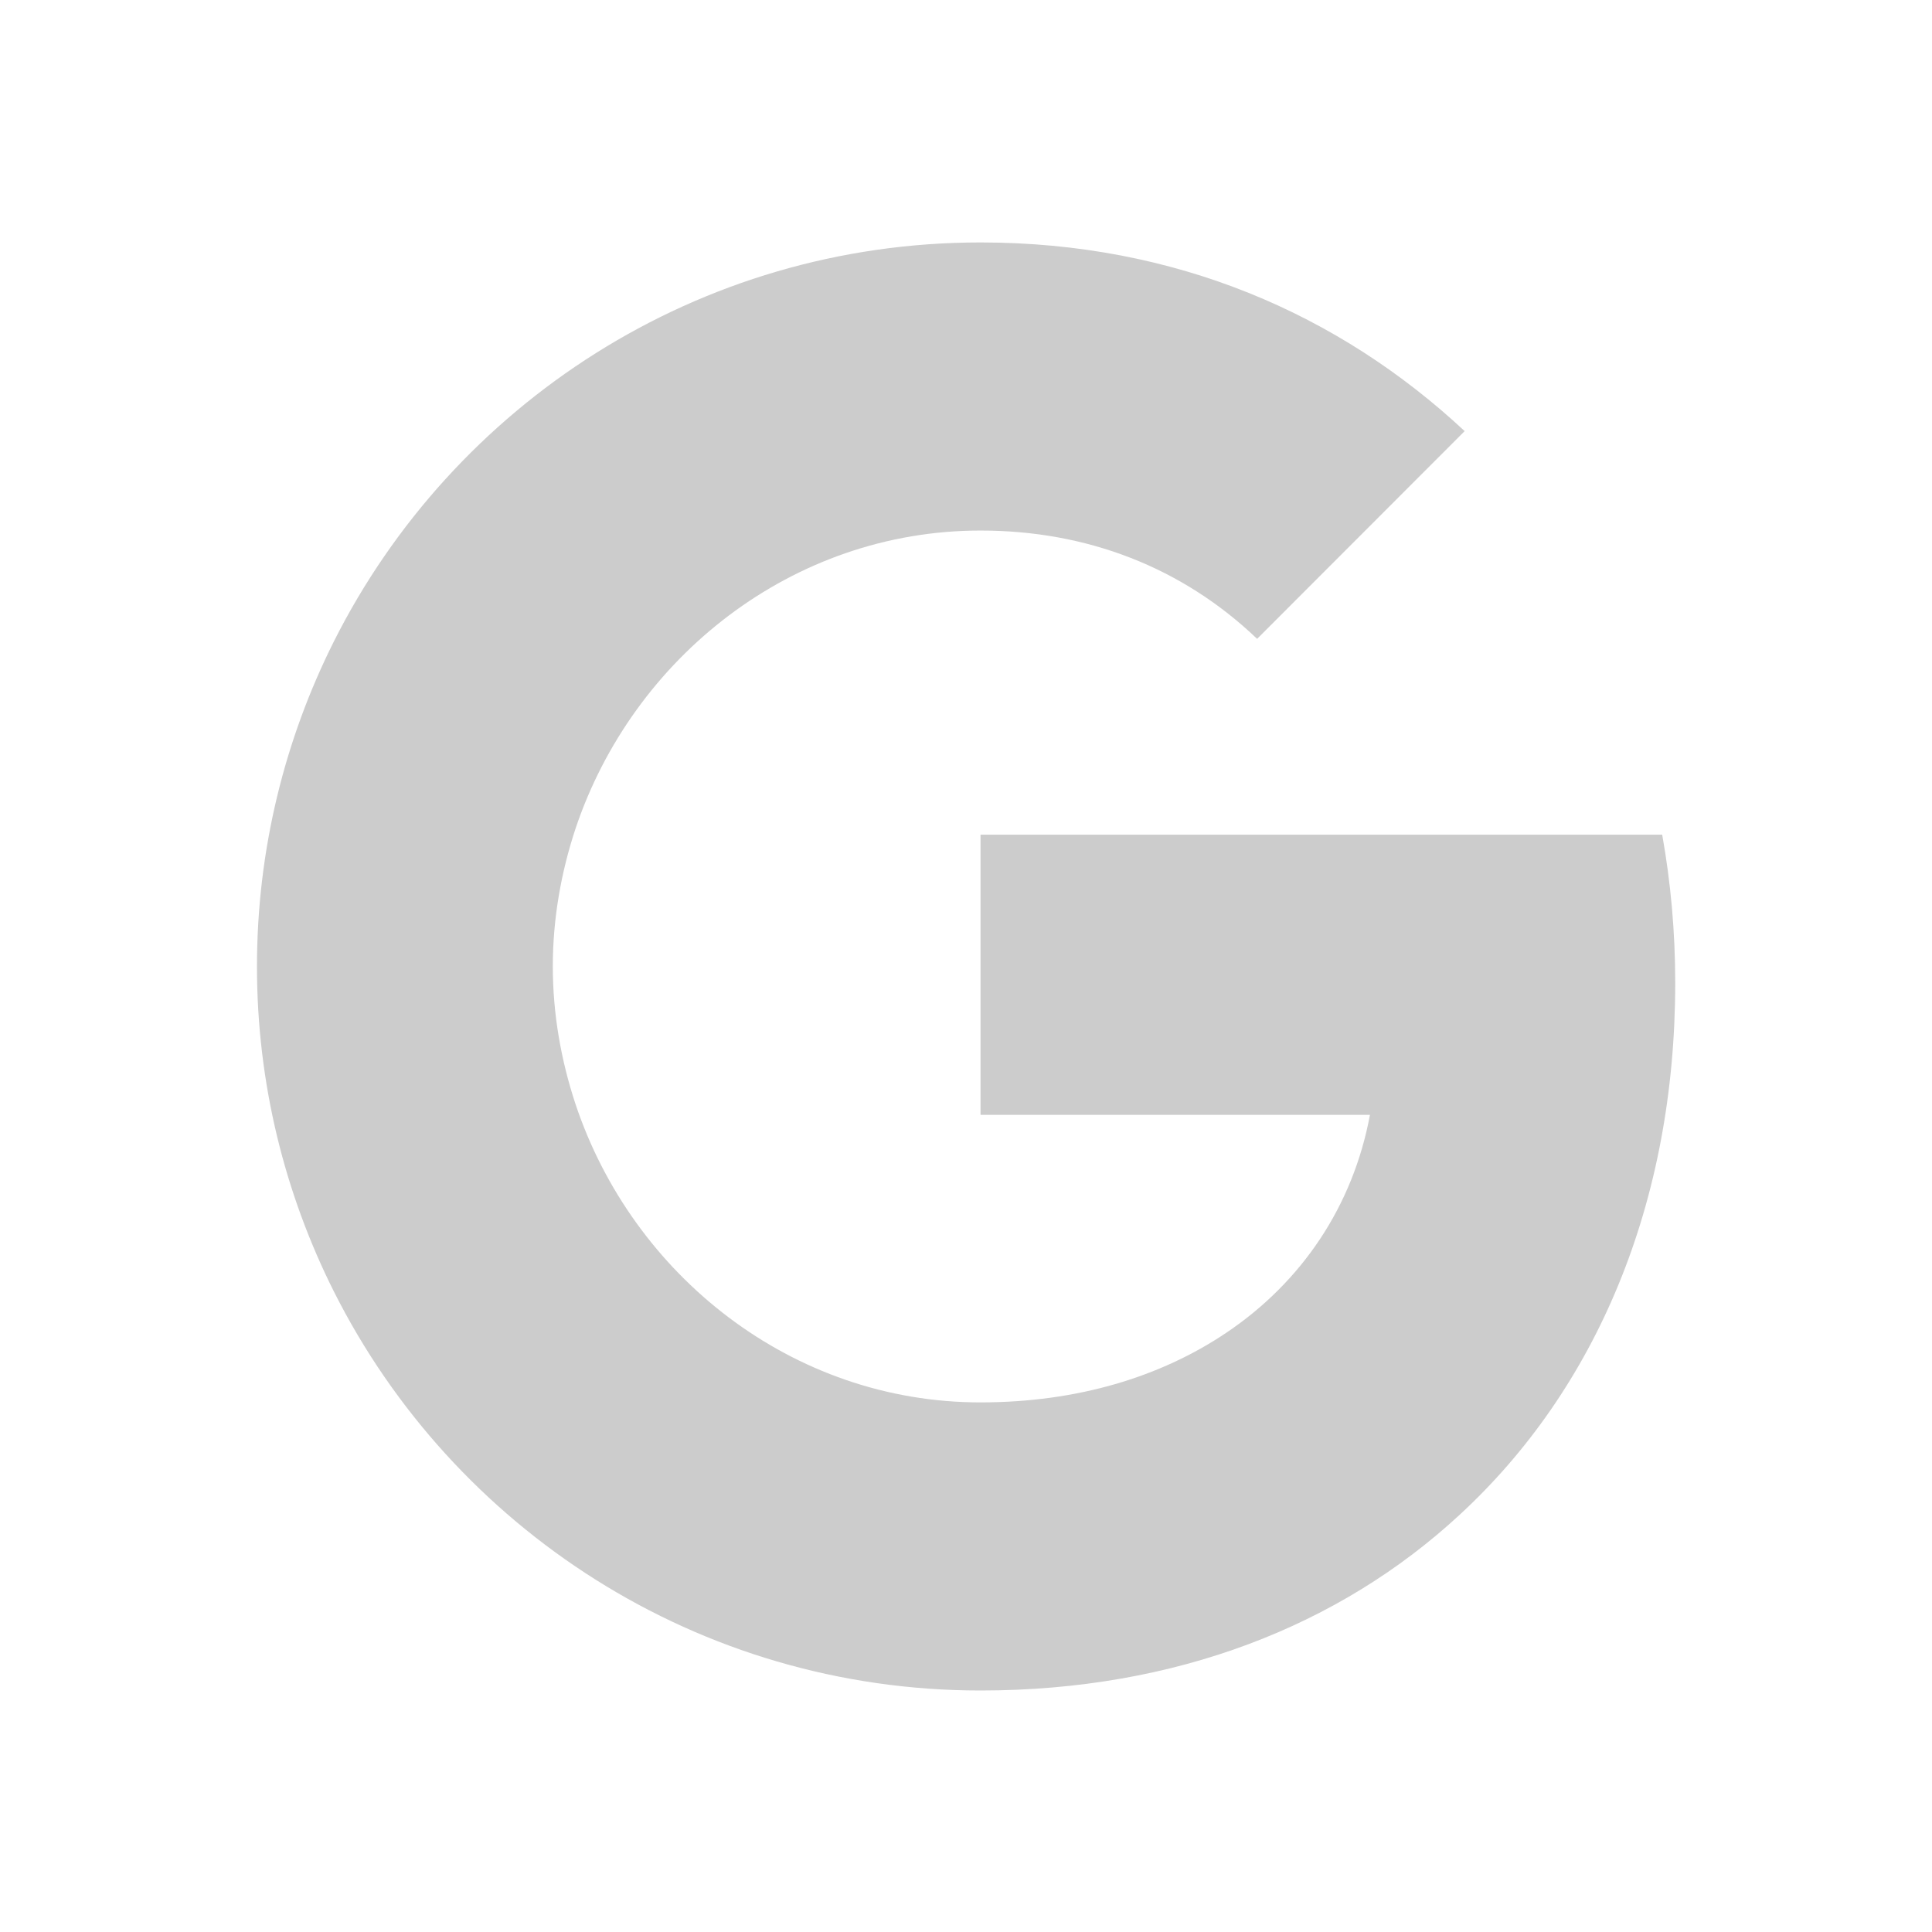
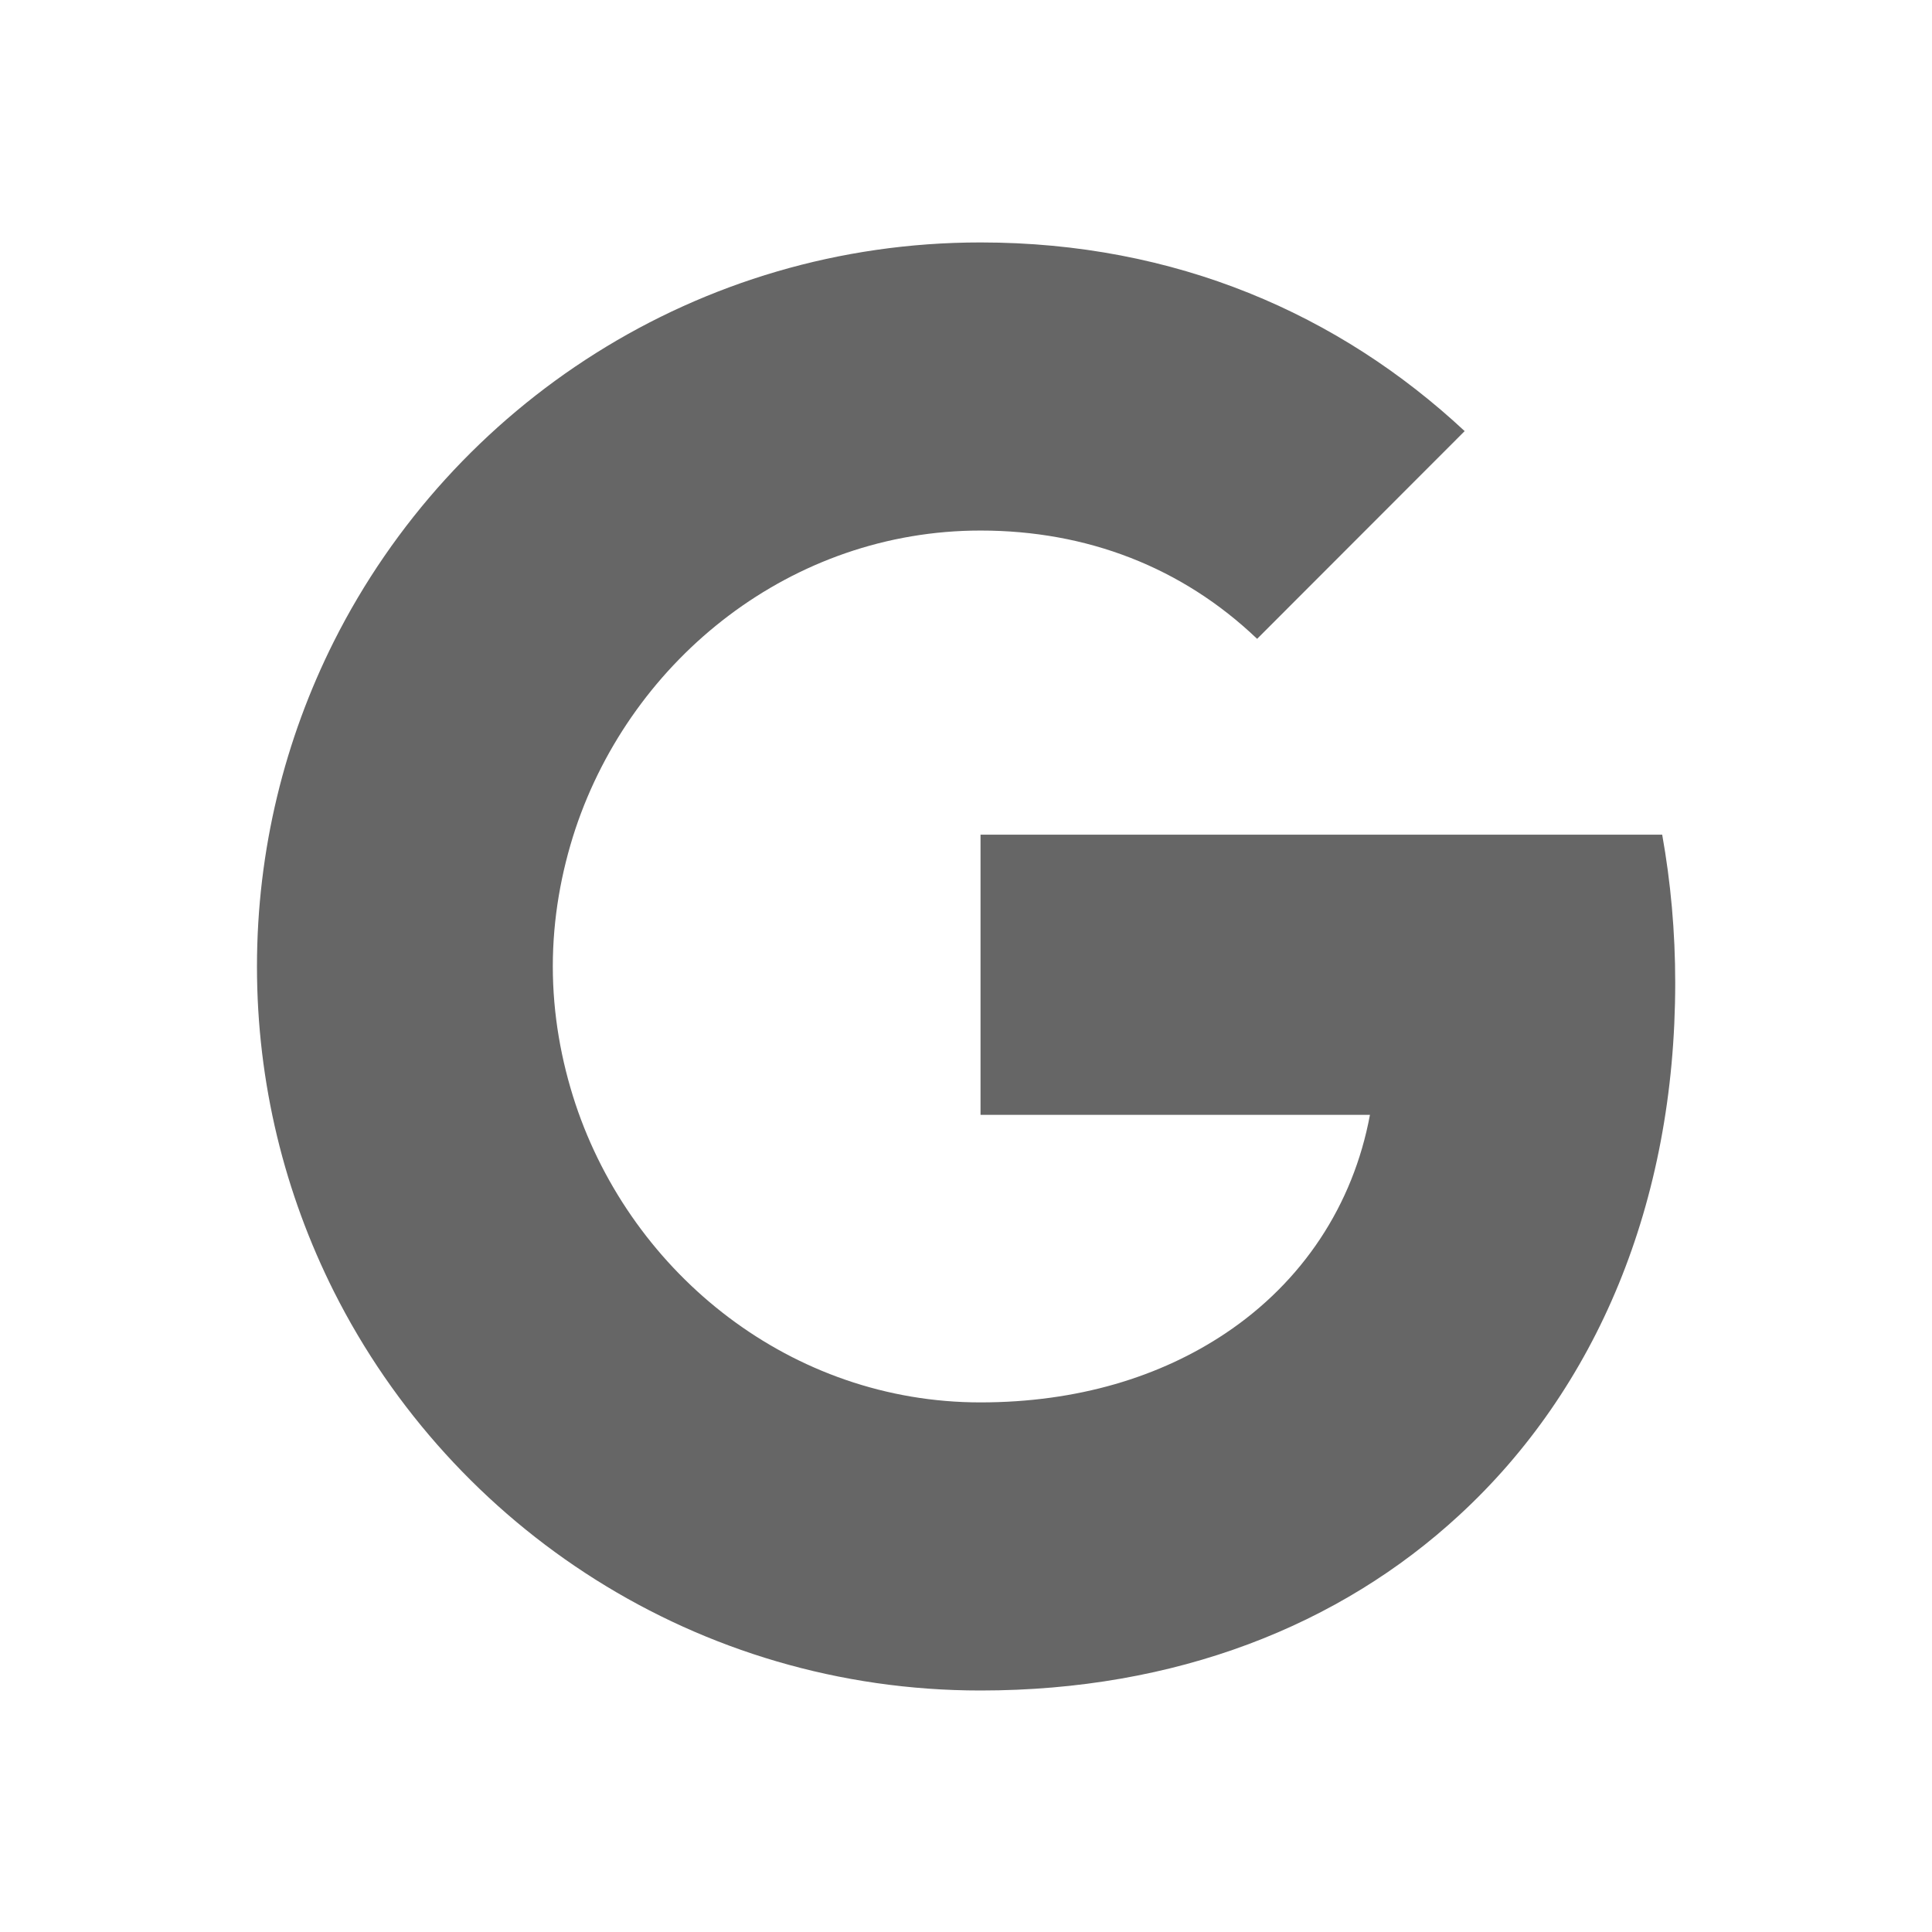
<svg xmlns="http://www.w3.org/2000/svg" t="1641286917393" class="icon" viewBox="0 0 1024 1024" version="1.1" p-id="4497">
-   <path d="M881 442.4H519.7v148.5h206.4c-8.9 48-35.9 88.6-76.6 115.8-34.4 23-78.3 36.6-129.9 36.6-99.9 0-184.4-67.5-214.6-158.2-7.6-23-12-47.6-12-72.9s4.4-49.9 12-72.9c30.3-90.6 114.8-158.1 214.7-158.1 56.3 0 106.8 19.4 146.6 57.4l110-110.1c-66.5-62-153.2-100-256.6-100-149.9 0-279.6 86-342.7 211.4-26 51.8-40.8 110.4-40.8 172.4S151 632.8 177 684.6C240.1 810 369.8 896 519.7 896c103.6 0 190.4-34.4 253.8-93 72.5-66.8 114.4-165.2 114.4-282.1 0-27.2-2.4-53.3-6.9-78.5z" p-id="4498" fill="#cccccc" />
+   <path d="M881 442.4H519.7v148.5h206.4c-8.9 48-35.9 88.6-76.6 115.8-34.4 23-78.3 36.6-129.9 36.6-99.9 0-184.4-67.5-214.6-158.2-7.6-23-12-47.6-12-72.9s4.4-49.9 12-72.9c30.3-90.6 114.8-158.1 214.7-158.1 56.3 0 106.8 19.4 146.6 57.4l110-110.1c-66.5-62-153.2-100-256.6-100-149.9 0-279.6 86-342.7 211.4-26 51.8-40.8 110.4-40.8 172.4S151 632.8 177 684.6C240.1 810 369.8 896 519.7 896c103.6 0 190.4-34.4 253.8-93 72.5-66.8 114.4-165.2 114.4-282.1 0-27.2-2.4-53.3-6.9-78.5z" p-id="4498" fill="#666666" />
</svg>
